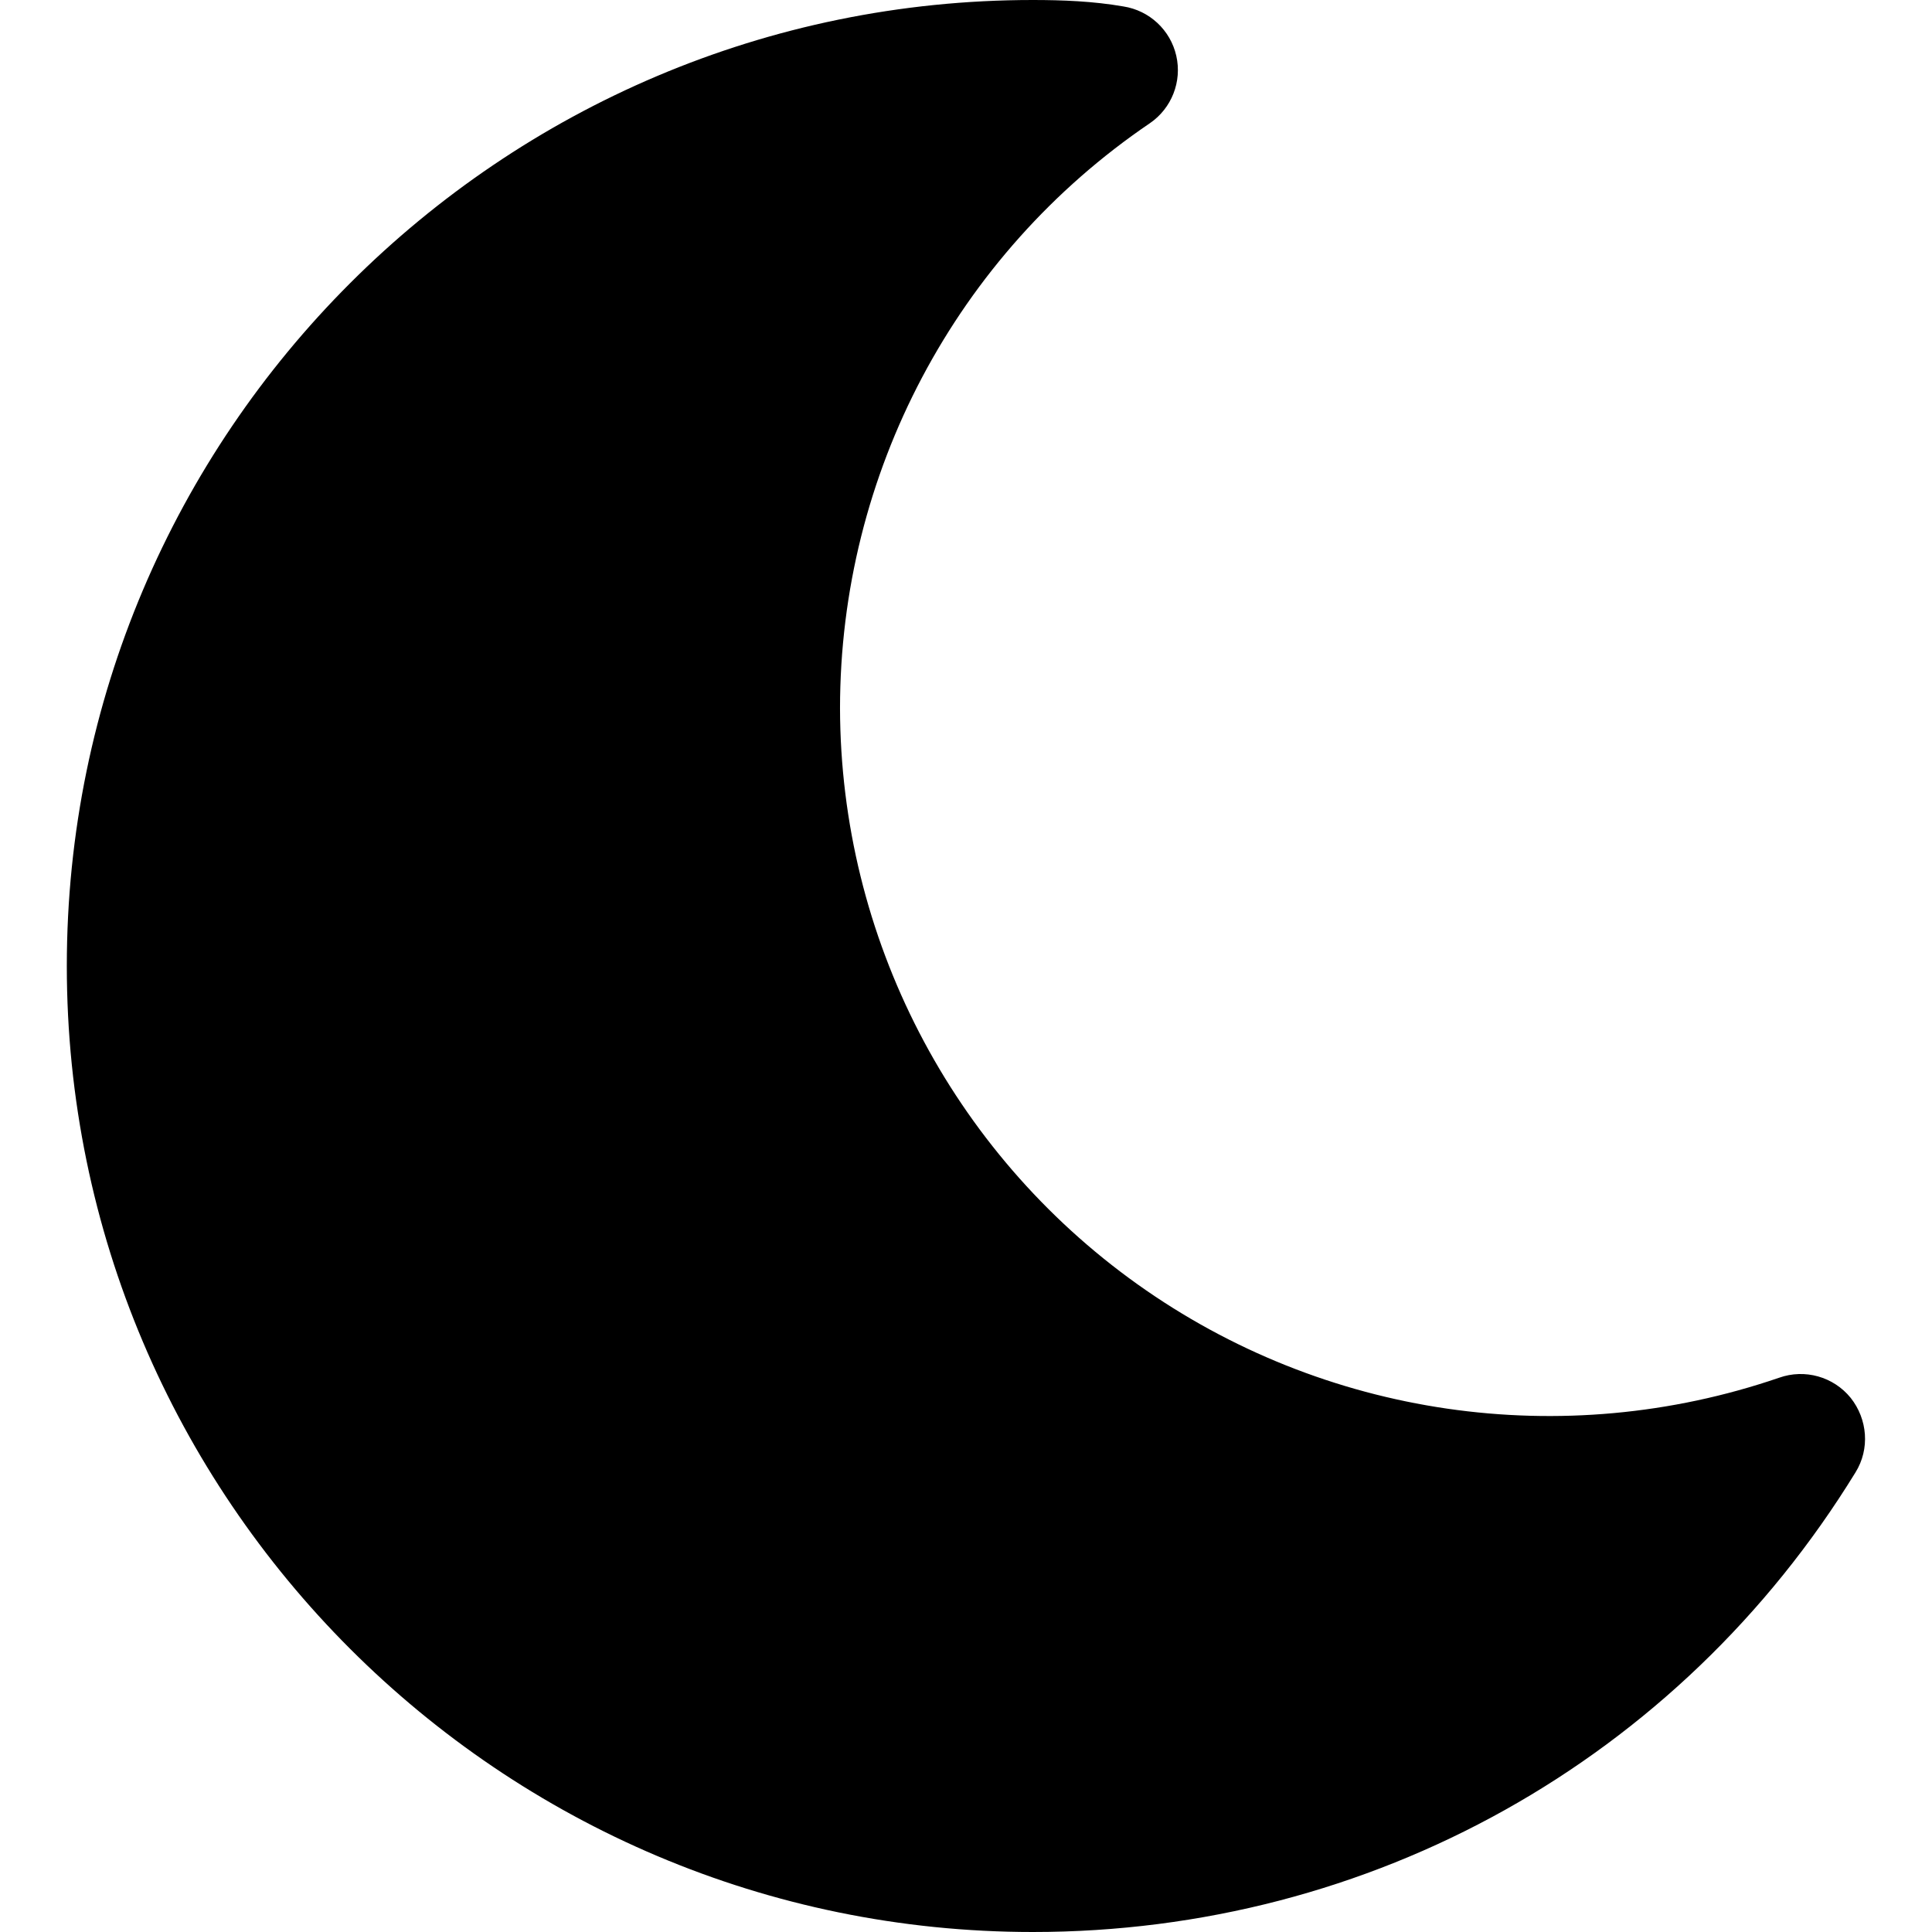
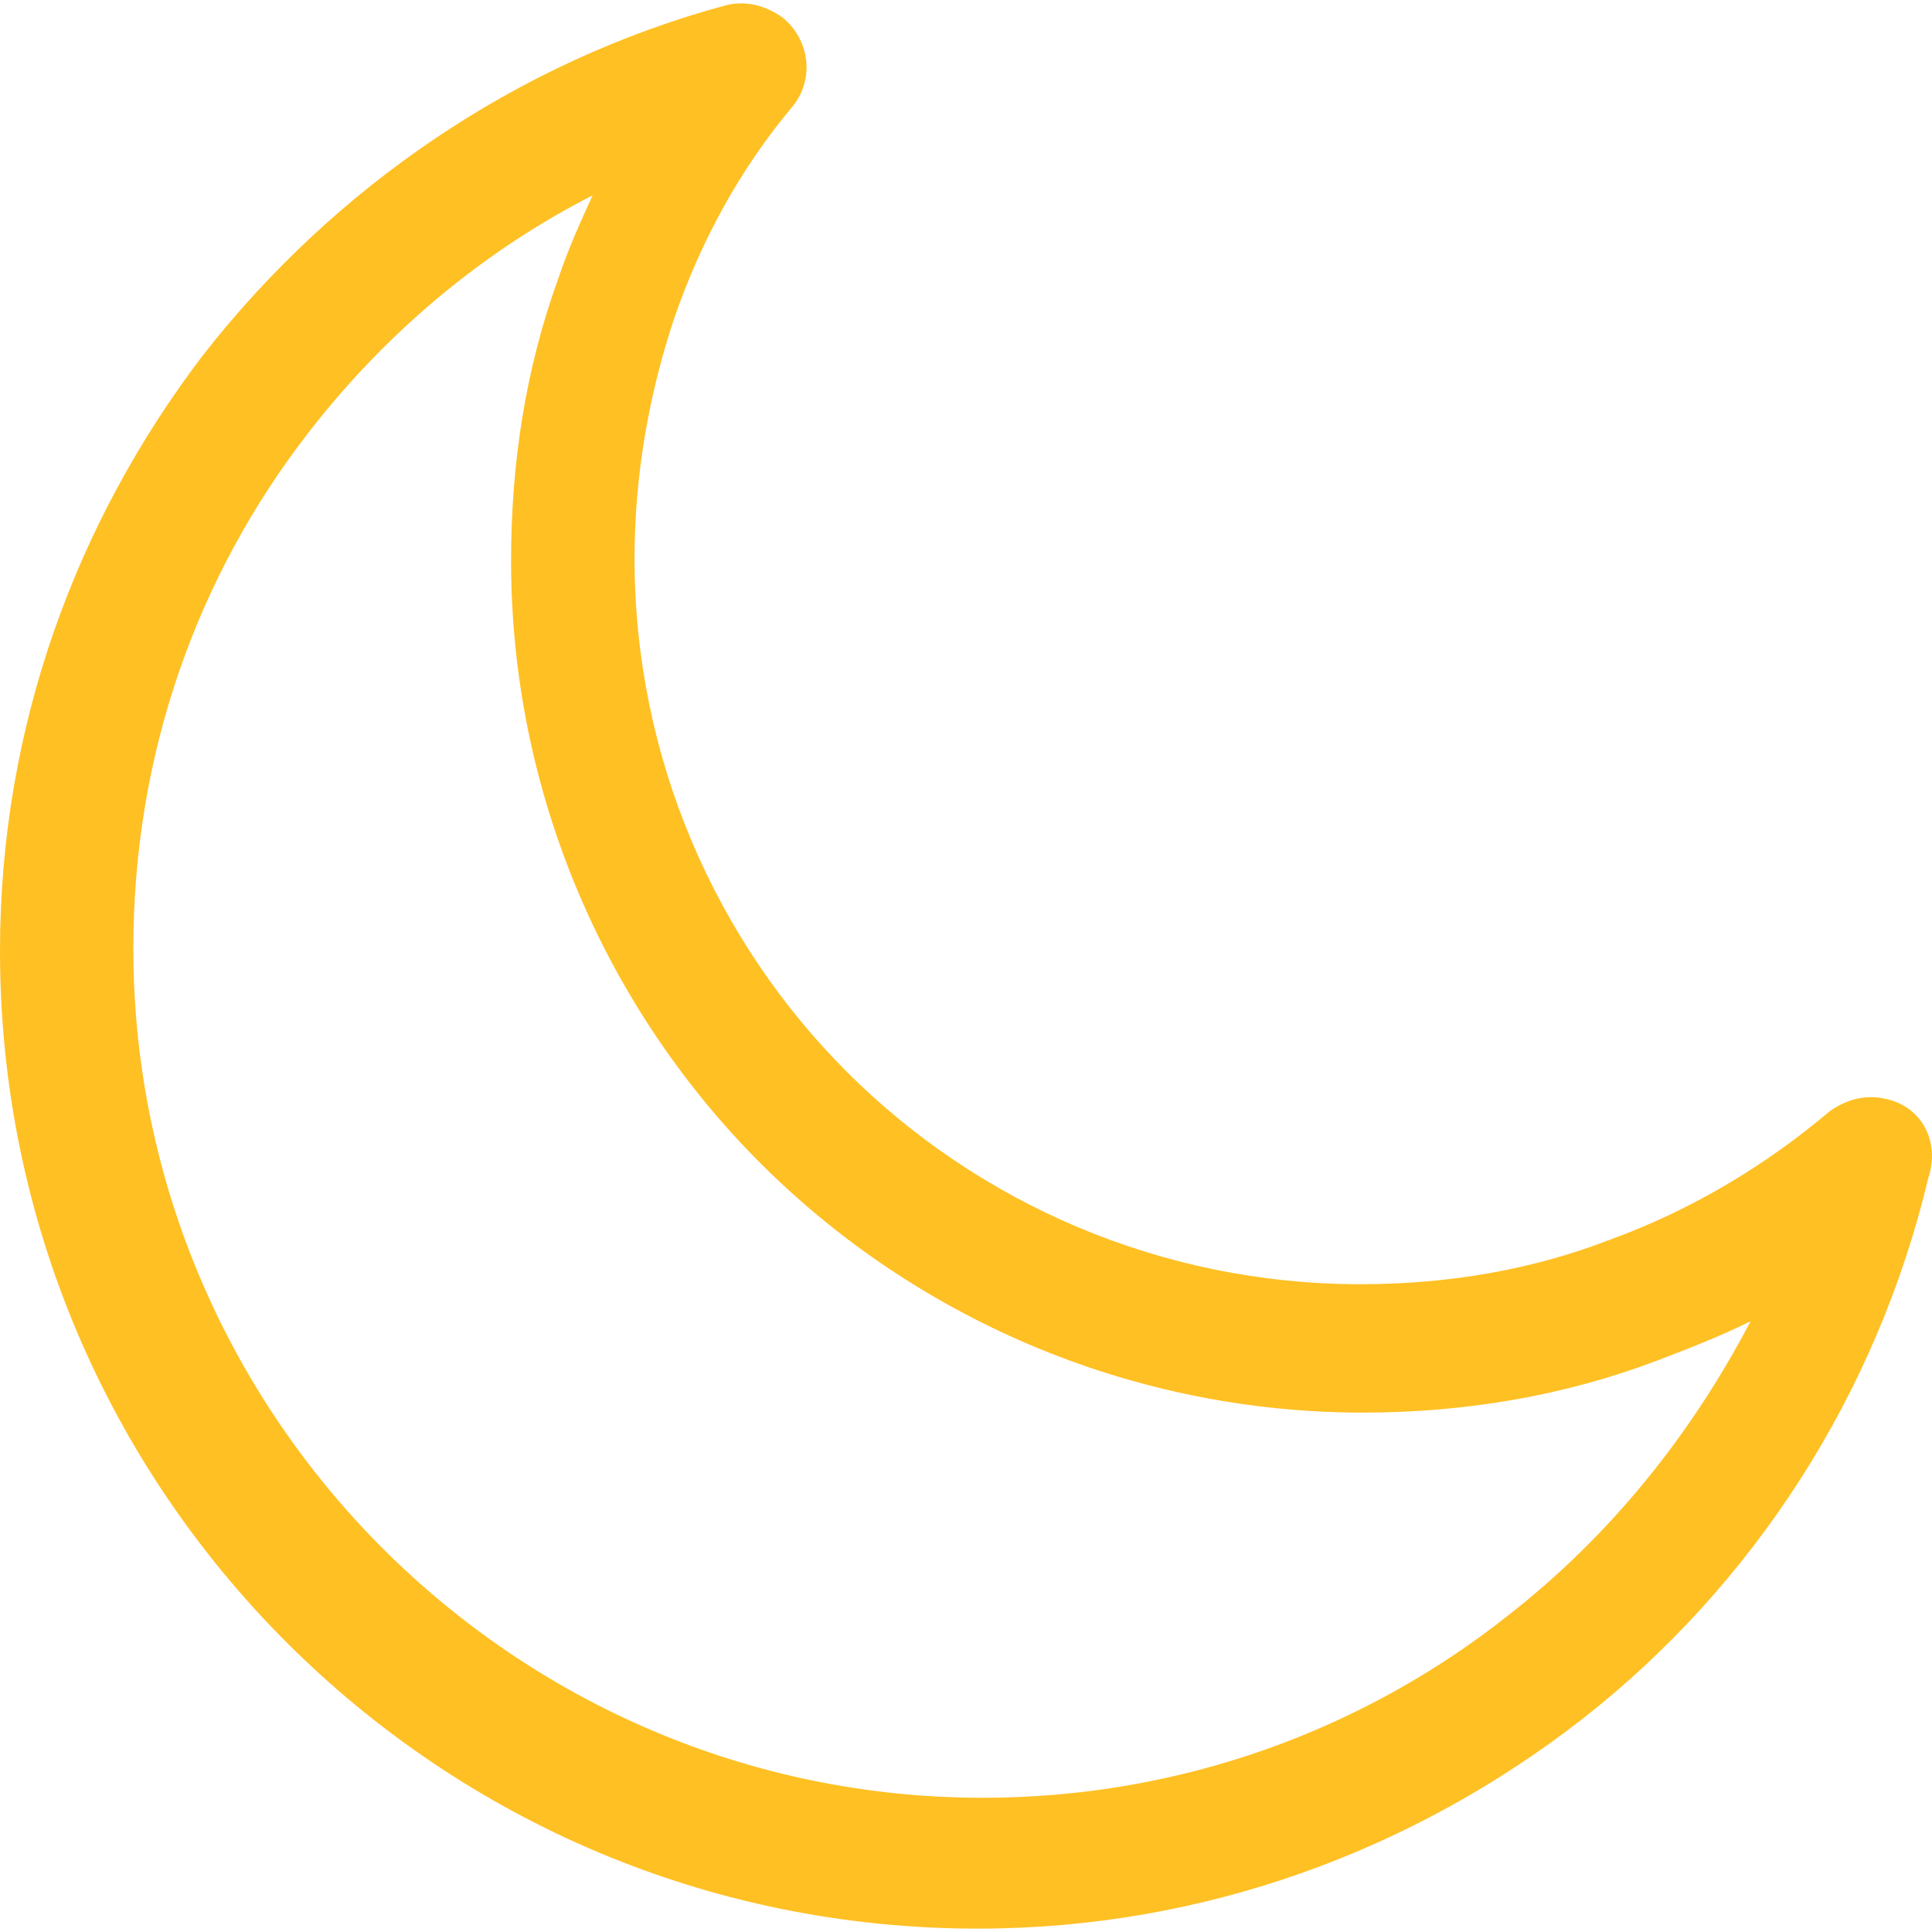
- <svg xmlns="http://www.w3.org/2000/svg" width="24" height="24" viewBox="0 0 480 480">
-   <path d="M459.8 347.3a16 16 0 0 0-17.8-5A176.2 176.2 0 0 1 208.7 176c0-58.3 28.8-112.7 77-145.4a16 16 0 0 0-6.6-29C271.6.3 264 0 256.6 0c-132.3 0-240 107.6-240 240s107.7 240 240 240c84 0 160.5-42.7 204.4-114.2 3.6-5.8 3-13.2-1.2-18.5z" />
+ <svg xmlns="http://www.w3.org/2000/svg" version="1.1" id="Capa_1" x="0px" y="0px" viewBox="0 0 312.999 312.999" style="enable-background:new 0 0 312.999 312.999;" xml:space="preserve">
+   <style>
+ 			path { fill: #FFC024 } 
+ 		</style>
+   <path d="M305.6,178.053c-3.2-0.8-6.4,0-9.2,2c-10.4,8.8-22.4,16-35.6,20.8c-12.4,4.8-26,7.2-40.4,7.2c-32.4,0-62-13.2-83.2-34.4    c-21.2-21.2-34.4-50.8-34.4-83.2c0-13.6,2.4-26.8,6.4-38.8c4.4-12.8,10.8-24.4,19.2-34.4c3.6-4.4,2.8-10.8-1.6-14.4    c-2.8-2-6-2.8-9.2-2c-34,9.2-63.6,29.6-84.8,56.8c-20.4,26.8-32.8,60-32.8,96.4c0,43.6,17.6,83.2,46.4,112s68.4,46.4,112,46.4    c36.8,0,70.8-12.8,98-34c27.6-21.6,47.6-52.4,56-87.6C314.4,184.853,311.2,179.253,305.6,178.053z M244.4,261.653    c-23.2,18.4-52.8,29.6-85.2,29.6c-38,0-72.4-15.6-97.2-40.4c-24.8-24.8-40.4-59.2-40.4-97.2c0-31.6,10.4-60.4,28.4-83.6    c12.4-16,28-29.2,46-38.4c-2,4.4-4,8.8-5.6,13.6c-5.2,14.4-7.6,29.6-7.6,45.6c0,38,15.6,72.8,40.4,97.6s59.6,40.4,97.6,40.4    c16.8,0,32.8-2.8,47.6-8.4c5.2-2,10.4-4,15.2-6.4C274,232.453,260.8,248.853,244.4,261.653z" />
</svg>
